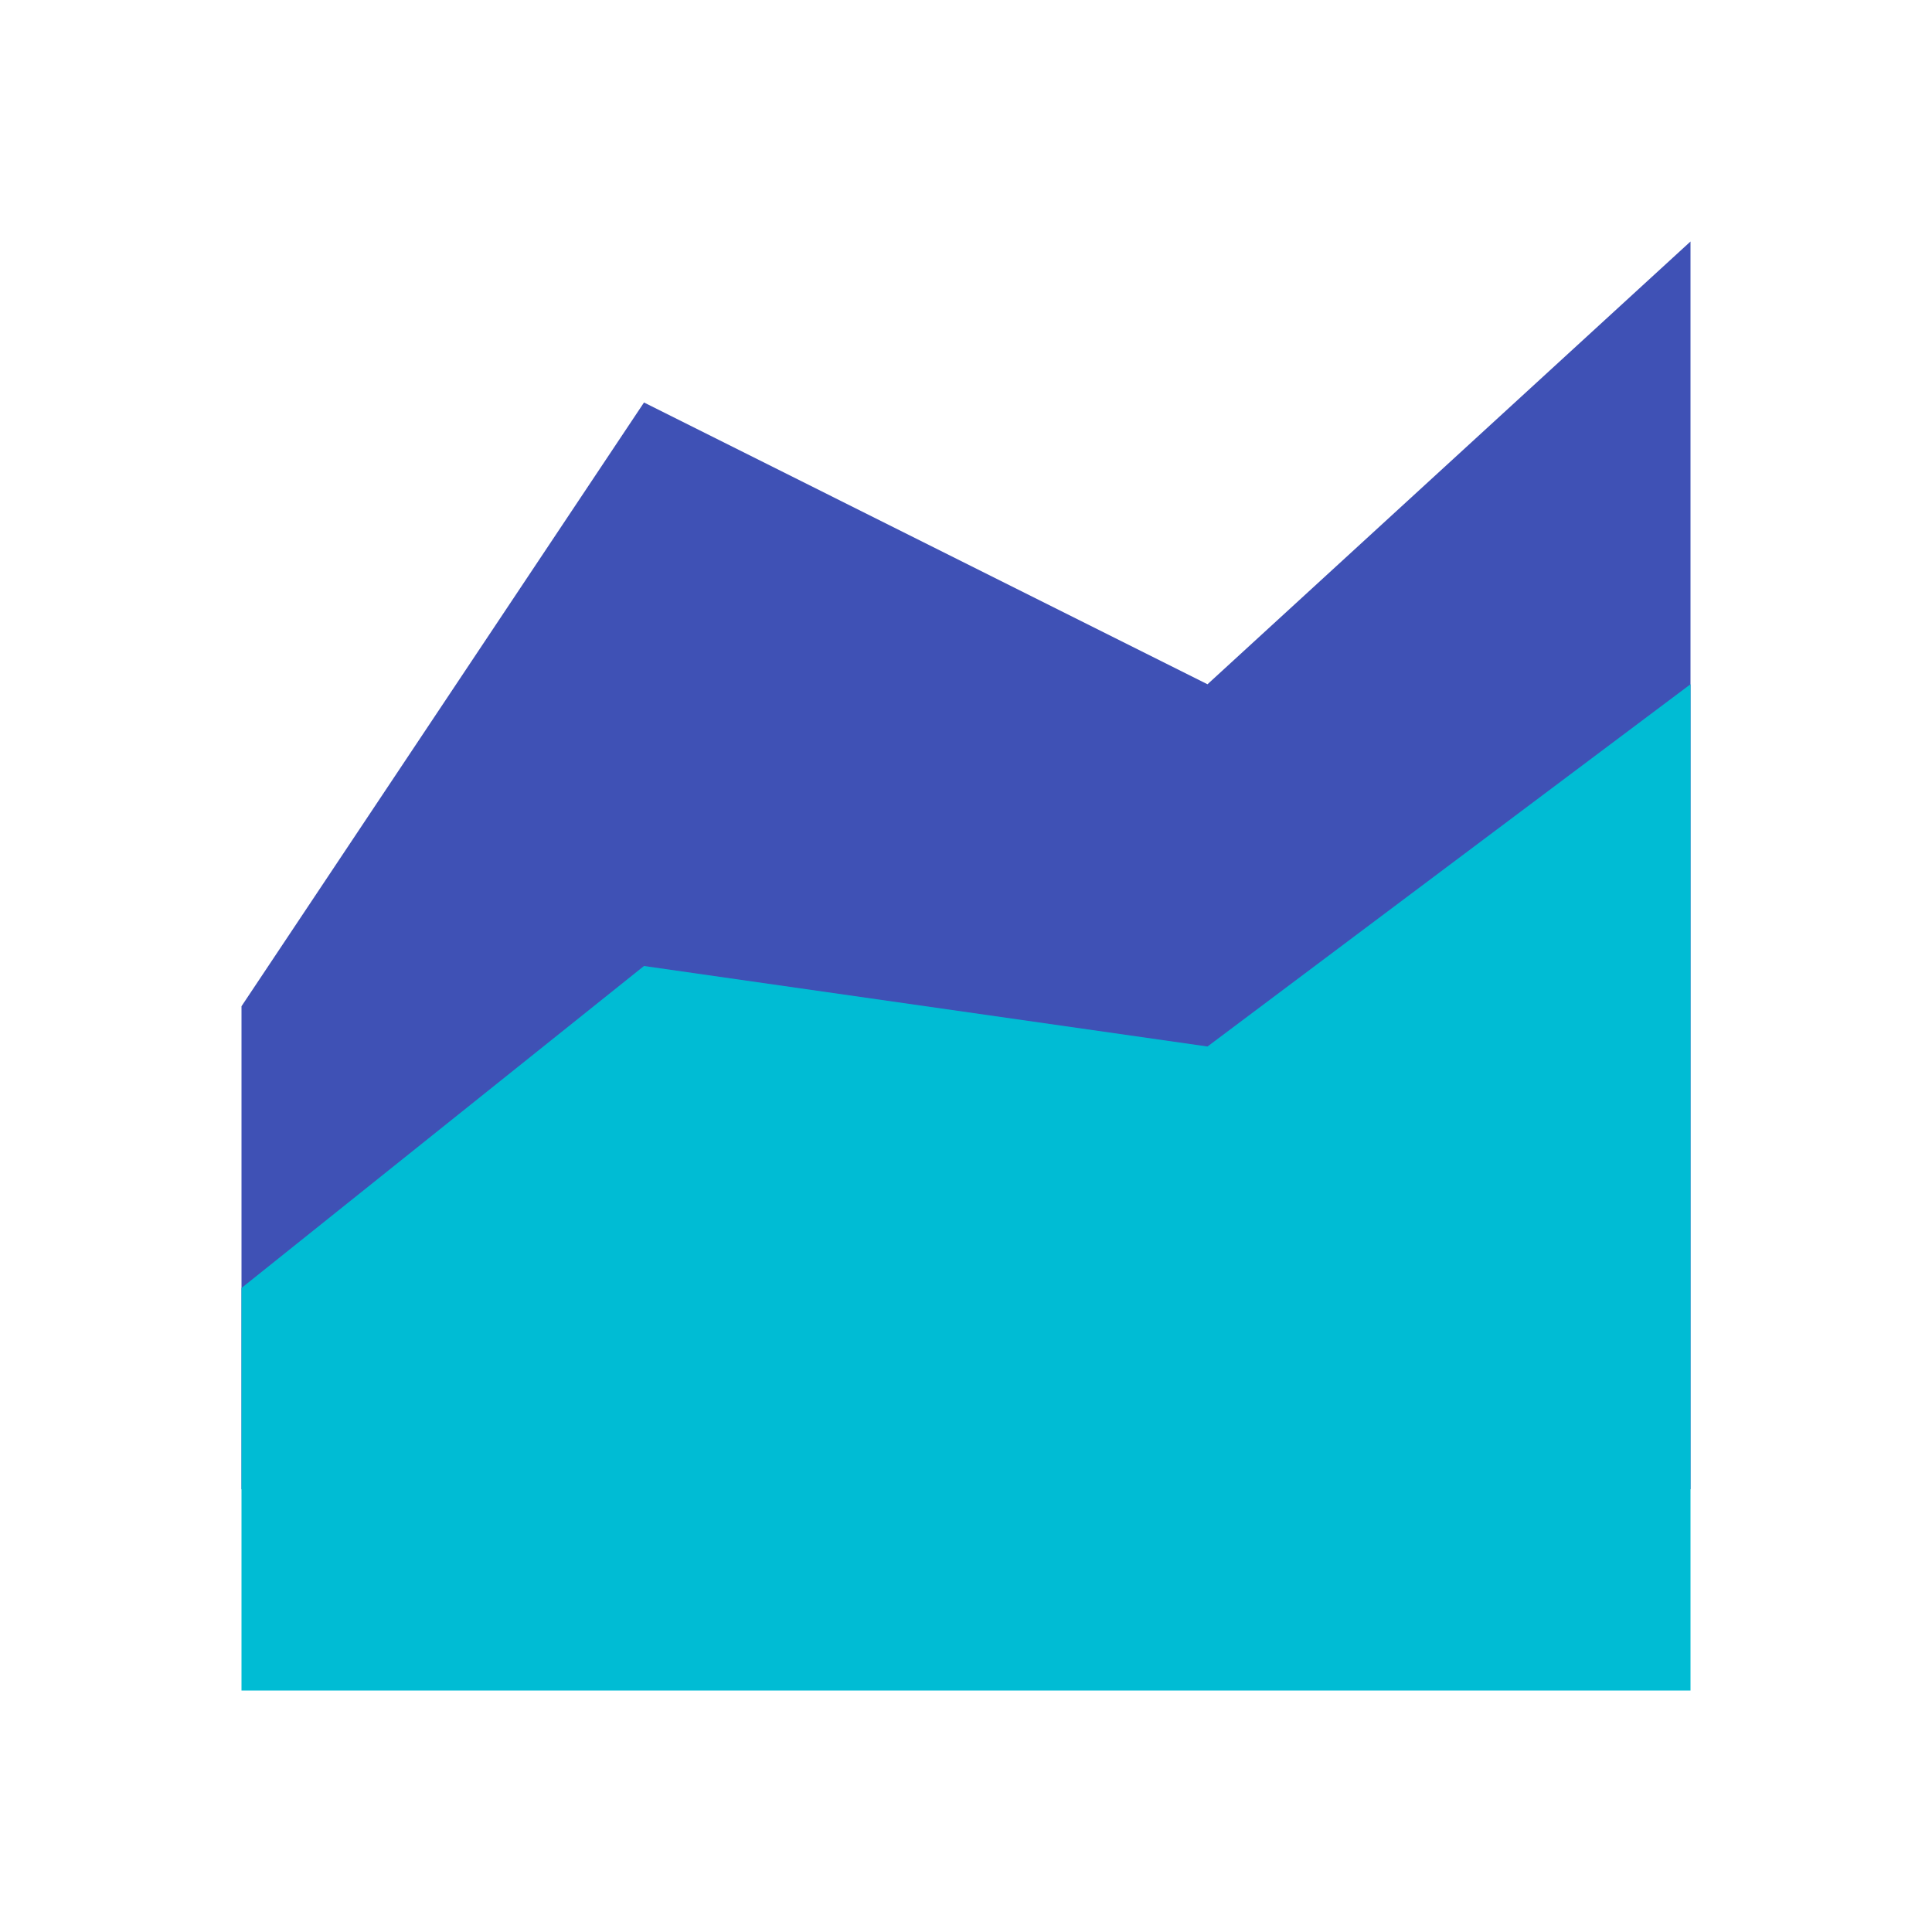
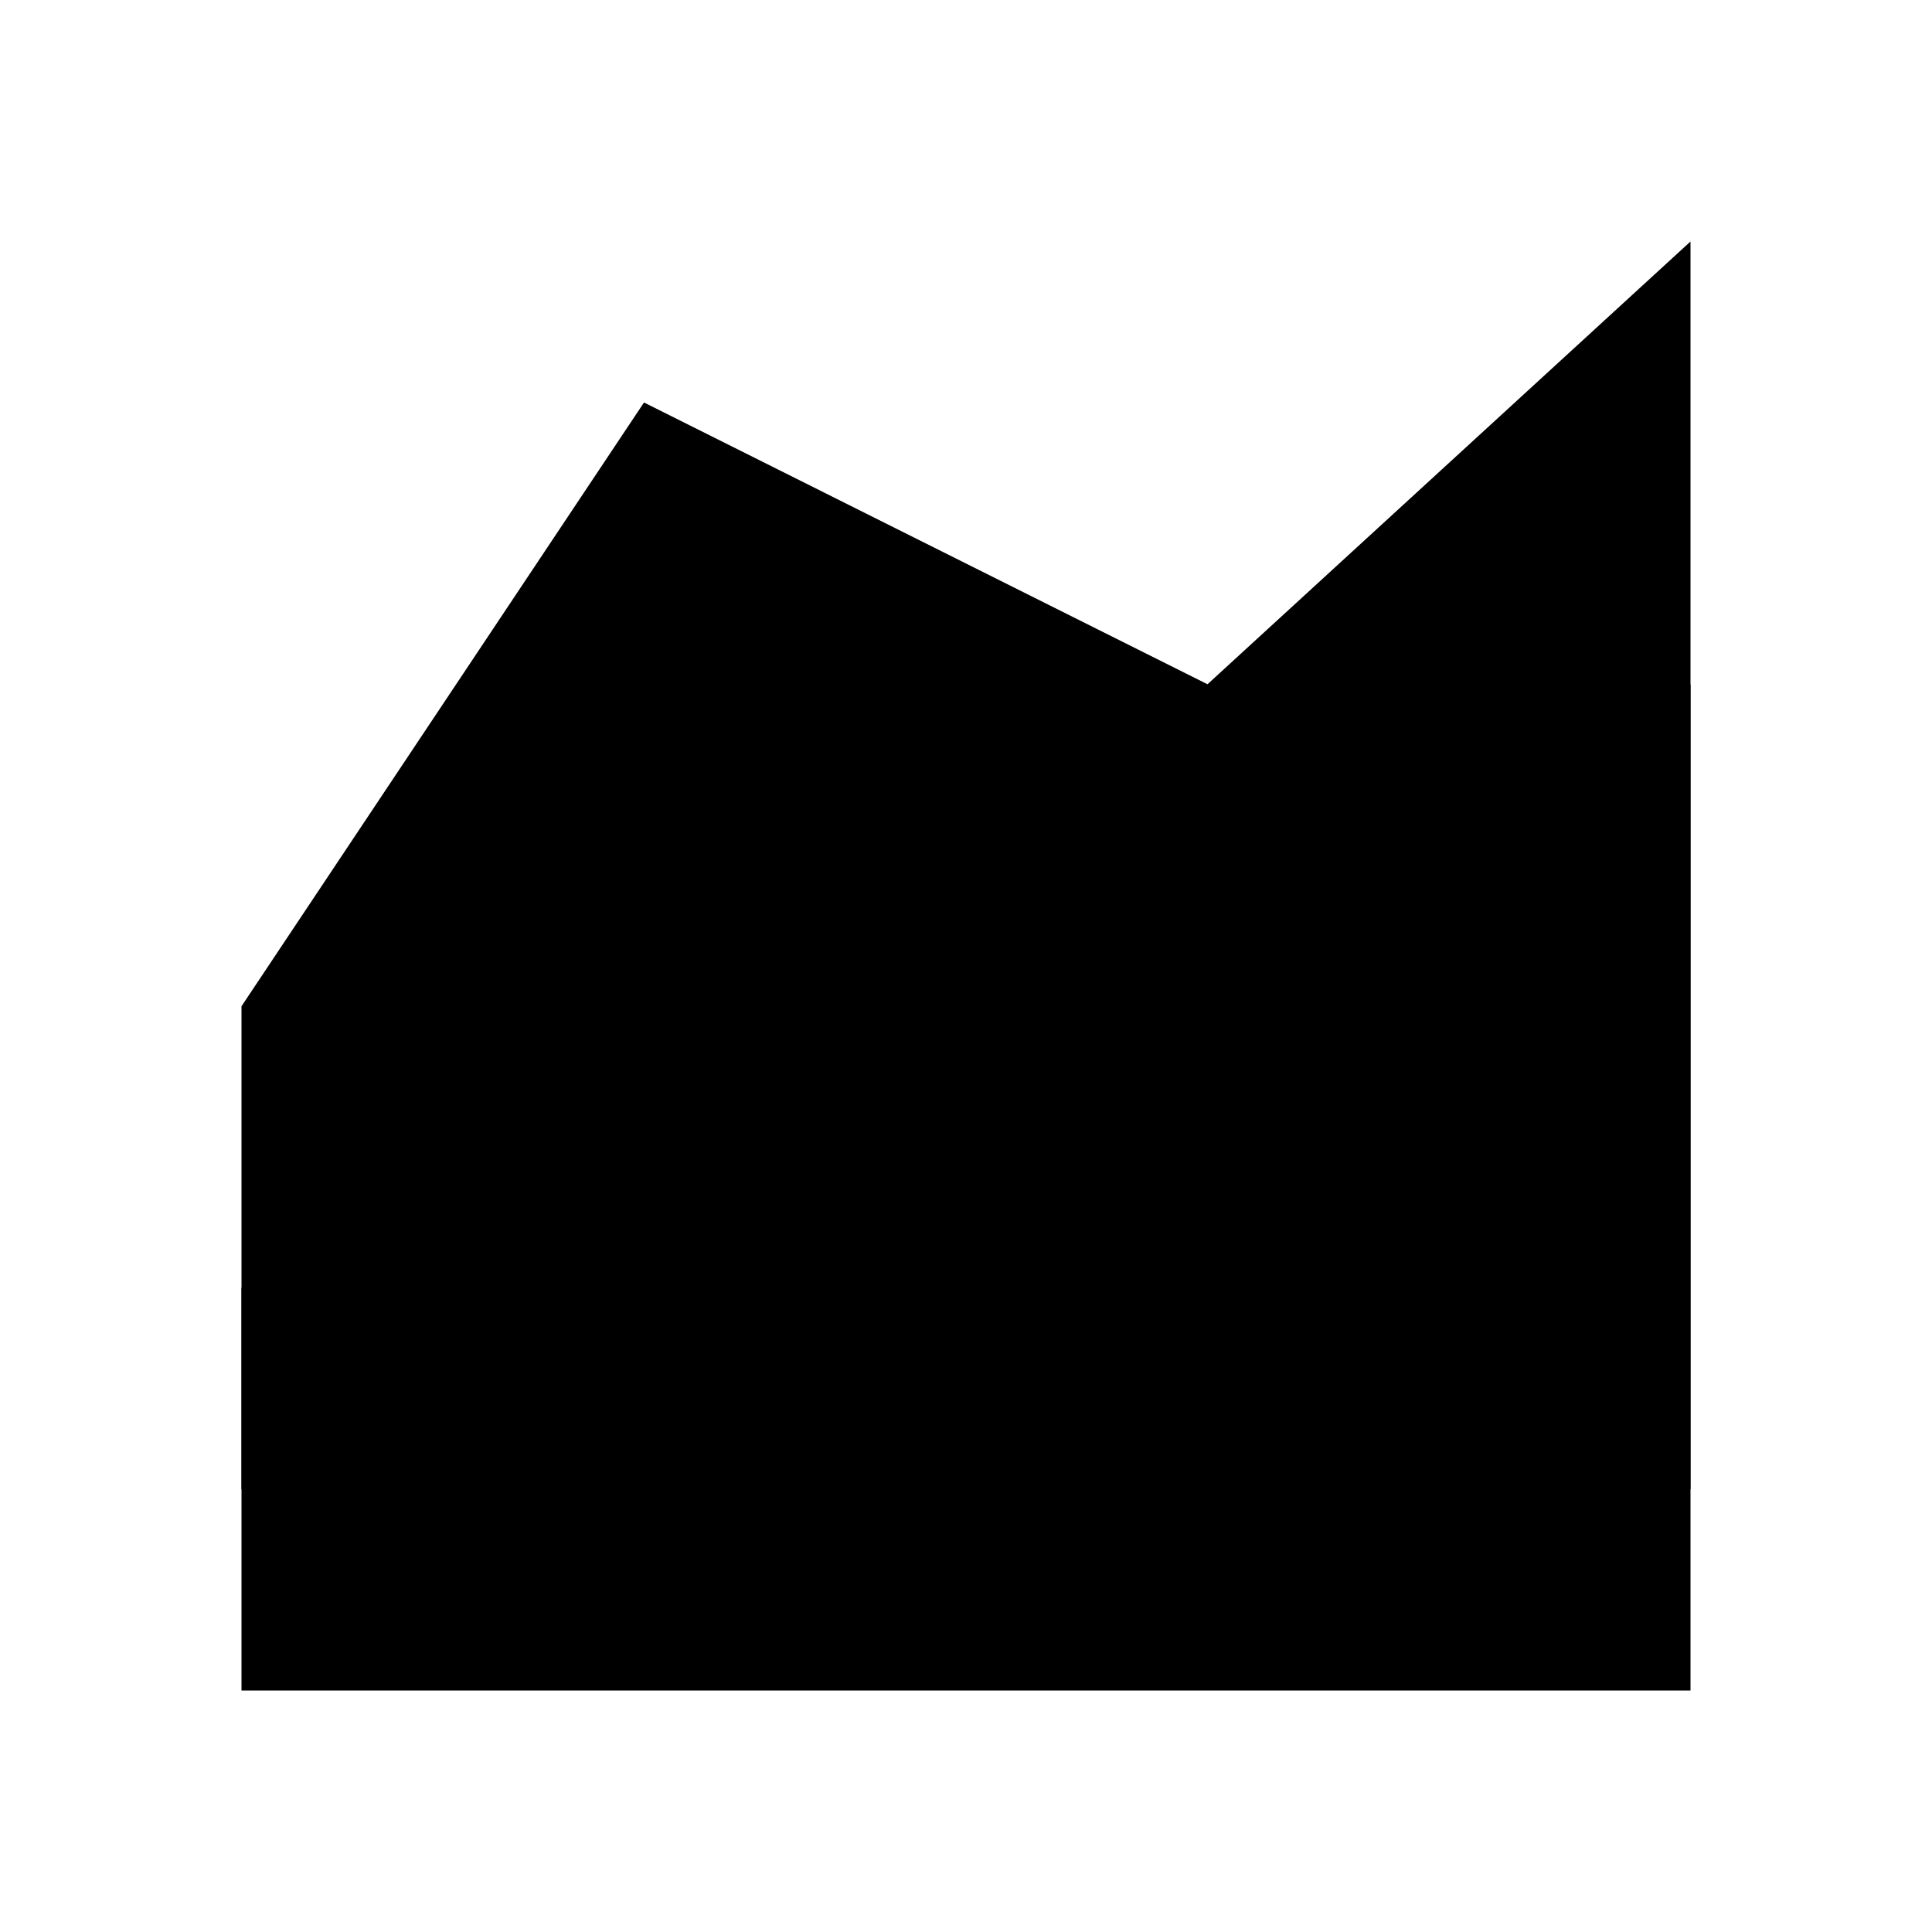
<svg xmlns="http://www.w3.org/2000/svg" version="1" viewBox="0 0 48 48" enable-background="new 0 0 48 48">
-   <polygon fill="#3F51B5" points="42,37 6,37 6,25 16,10 30,17 42,6" />
-   <polygon fill="#00BCD4" points="42,42 6,42 6,32 16,24 30,26 42,17" />
+   <polygon class="t-fill__2--dark" points="42,37 6,37 6,25 16,10 30,17 42,6" />
+   <polygon class="t-fill__2--light" points="42,42 6,42 6,32 16,24 30,26 42,17" />
</svg>
